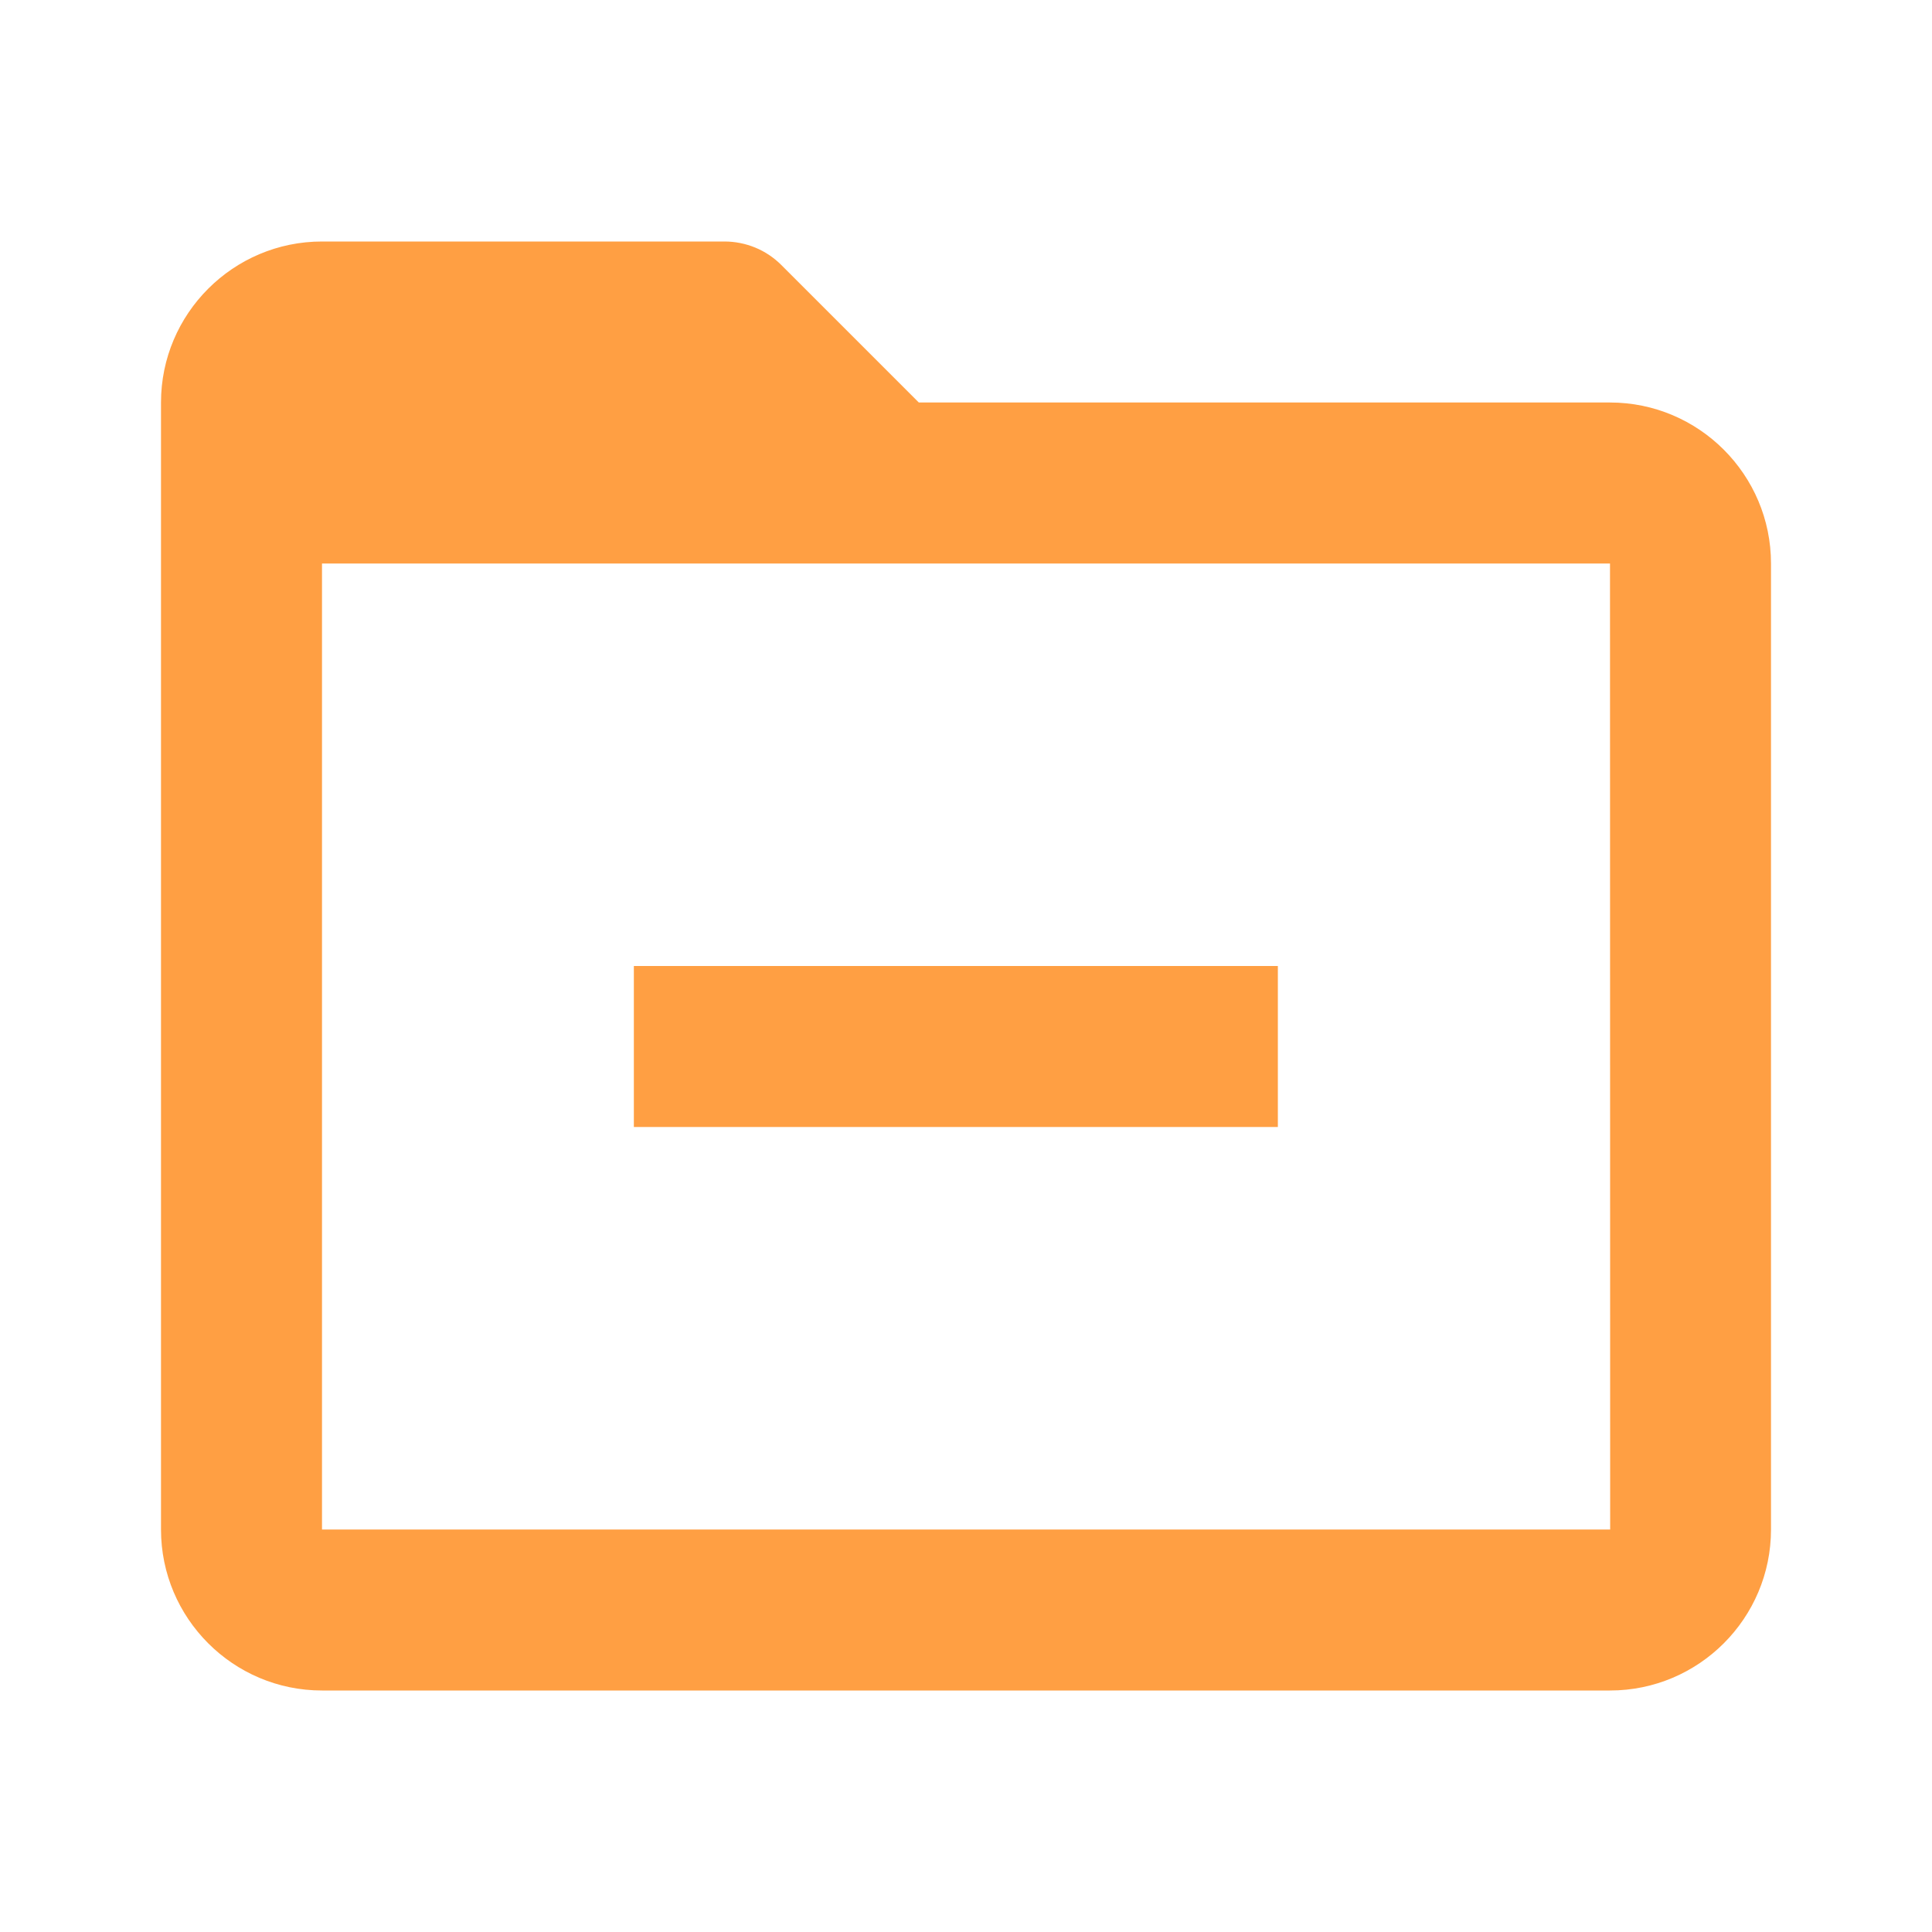
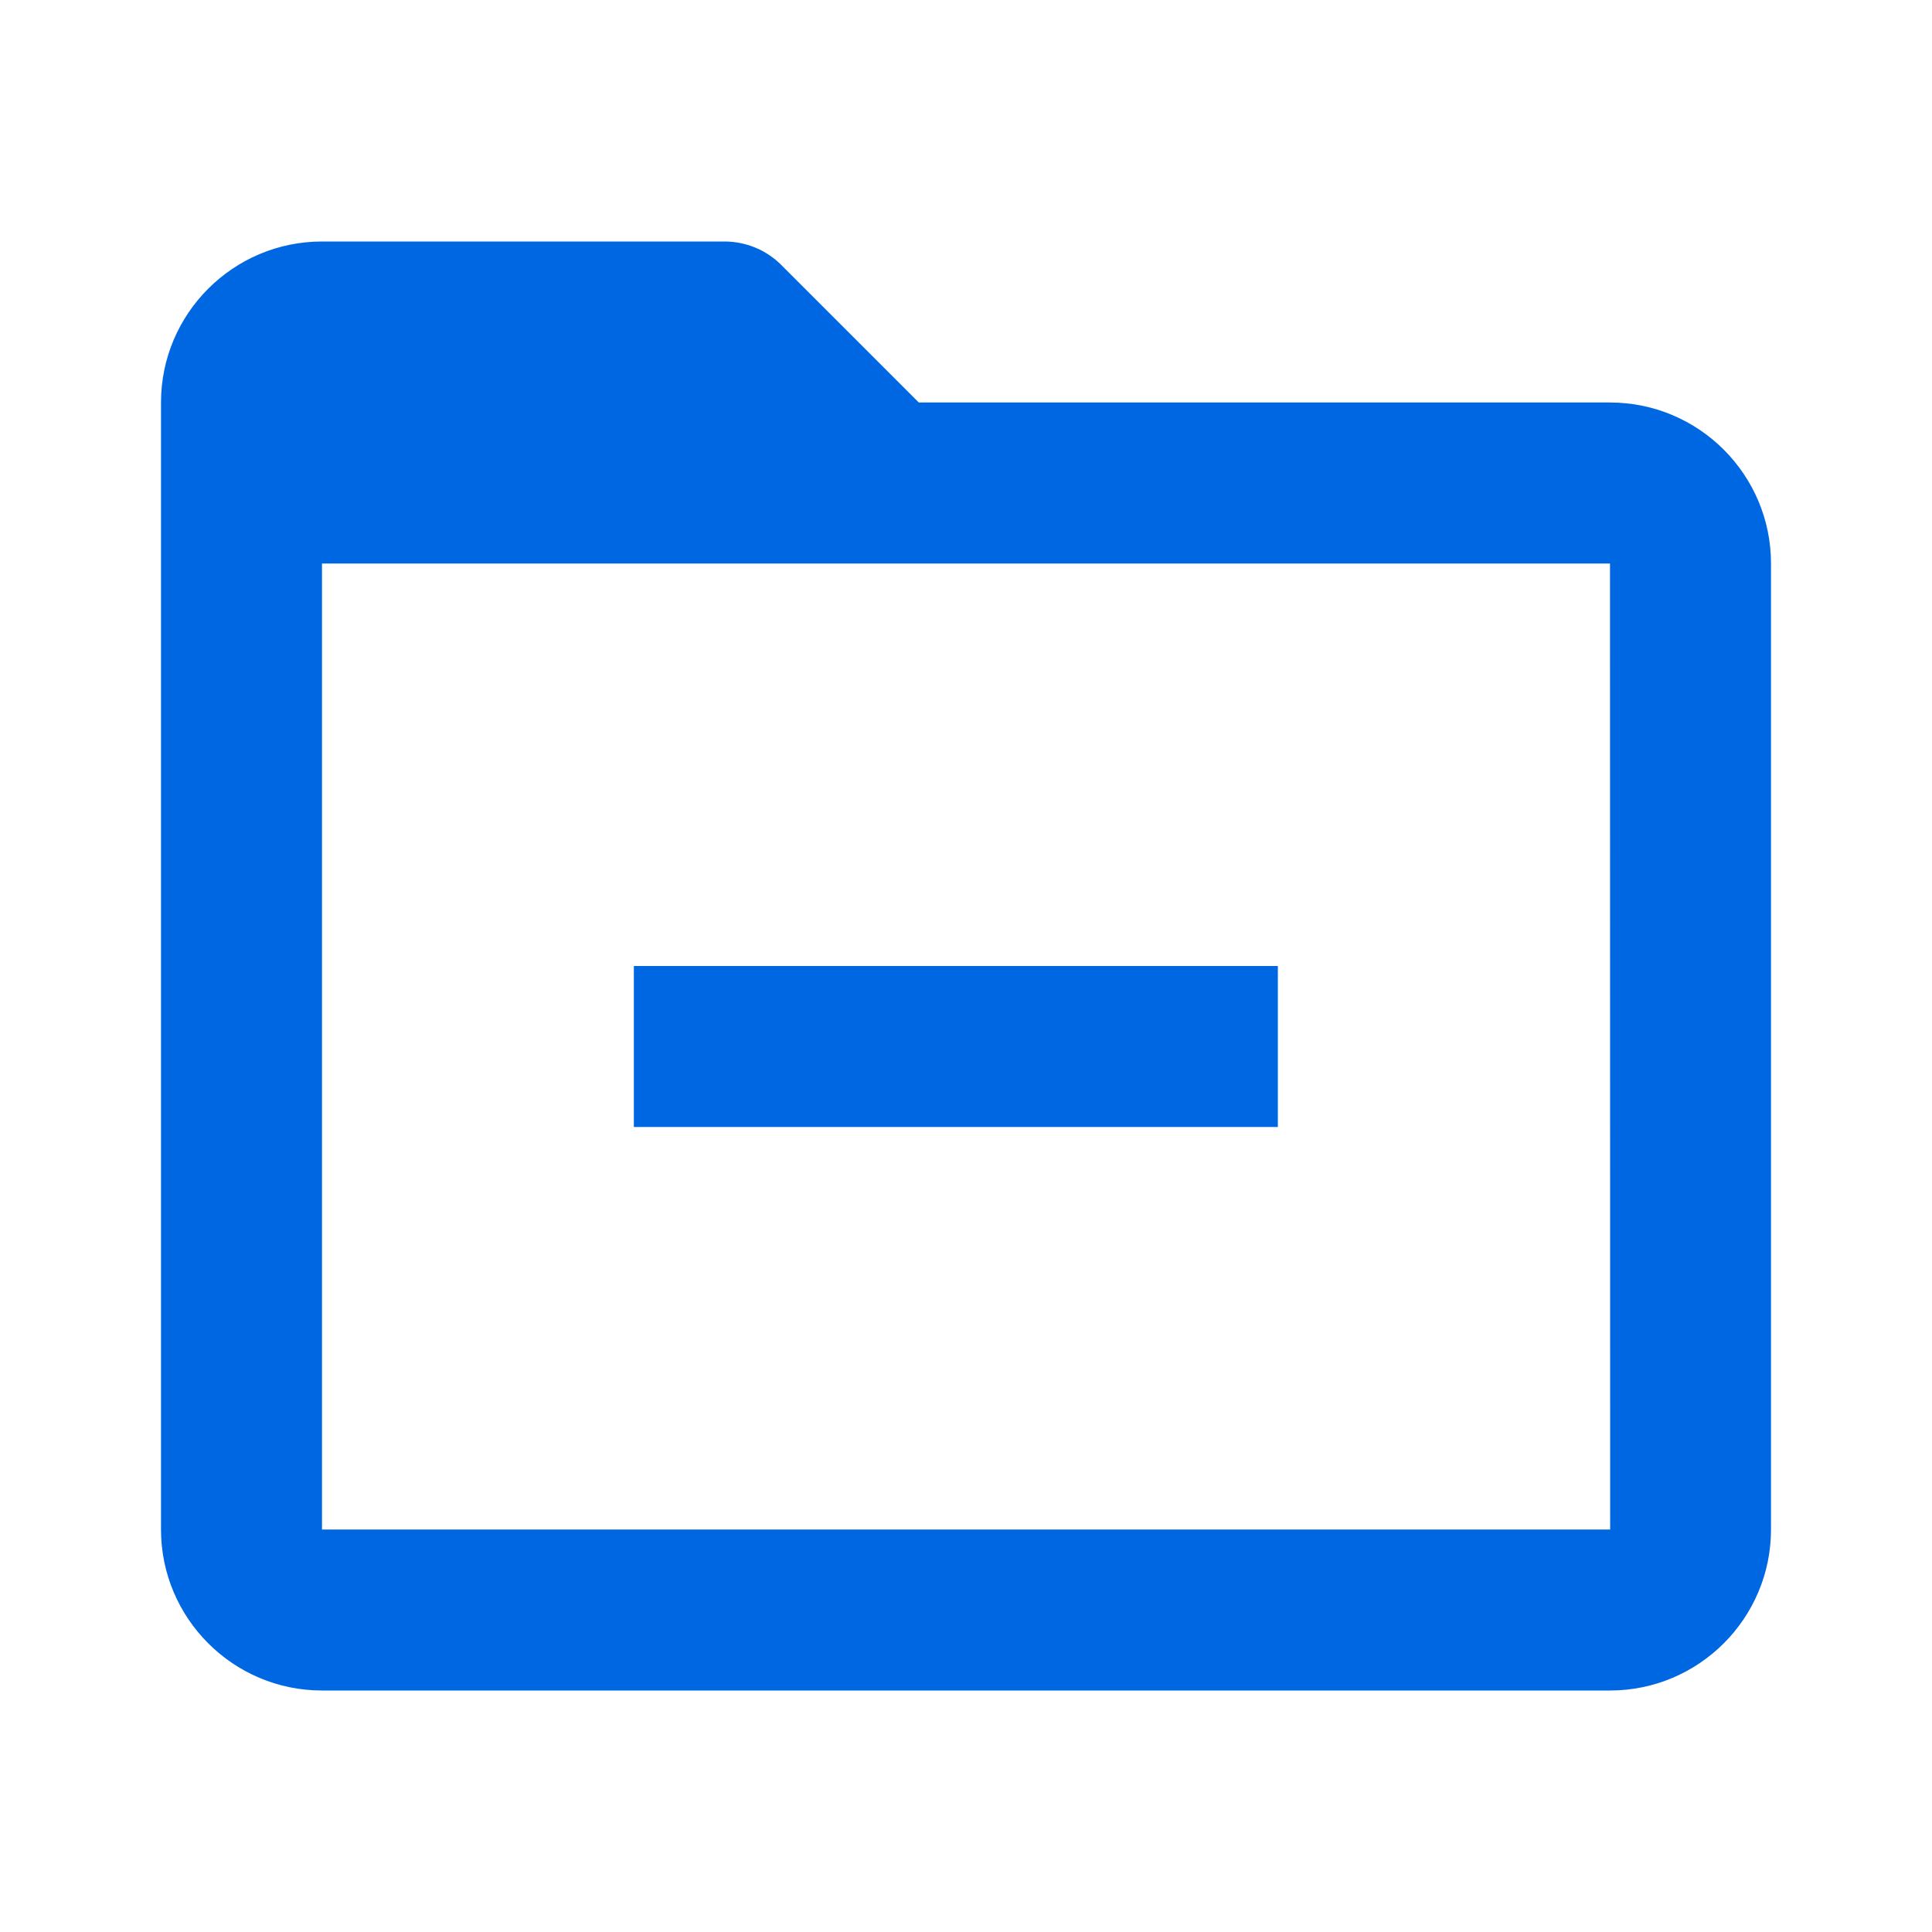
<svg xmlns="http://www.w3.org/2000/svg" width="24" height="24" viewBox="0 0 24 24" fill="none">
-   <path d="M20 5H11.414L9.707 3.293C9.614 3.2 9.504 3.126 9.383 3.076C9.261 3.026 9.131 3 9 3H4C2.897 3 2 3.897 2 5V19C2 20.103 2.897 21 4 21H20C21.103 21 22 20.103 22 19V7C22 5.897 21.103 5 20 5ZM4 19V7H20L20.002 19H4Z" fill="#FF9F43" />
-   <path d="M7.874 12H15.874V14H7.874V12Z" fill="#FF9F43" />
+   <path d="M20 5H11.414L9.707 3.293C9.614 3.2 9.504 3.126 9.383 3.076C9.261 3.026 9.131 3 9 3H4C2.897 3 2 3.897 2 5V19C2 20.103 2.897 21 4 21H20C21.103 21 22 20.103 22 19V7C22 5.897 21.103 5 20 5ZM4 19V7H20L20.002 19H4Z" fill="#0067e2" />
+   <path d="M7.874 12H15.874V14H7.874V12Z" fill="#0067e2" />
</svg>
